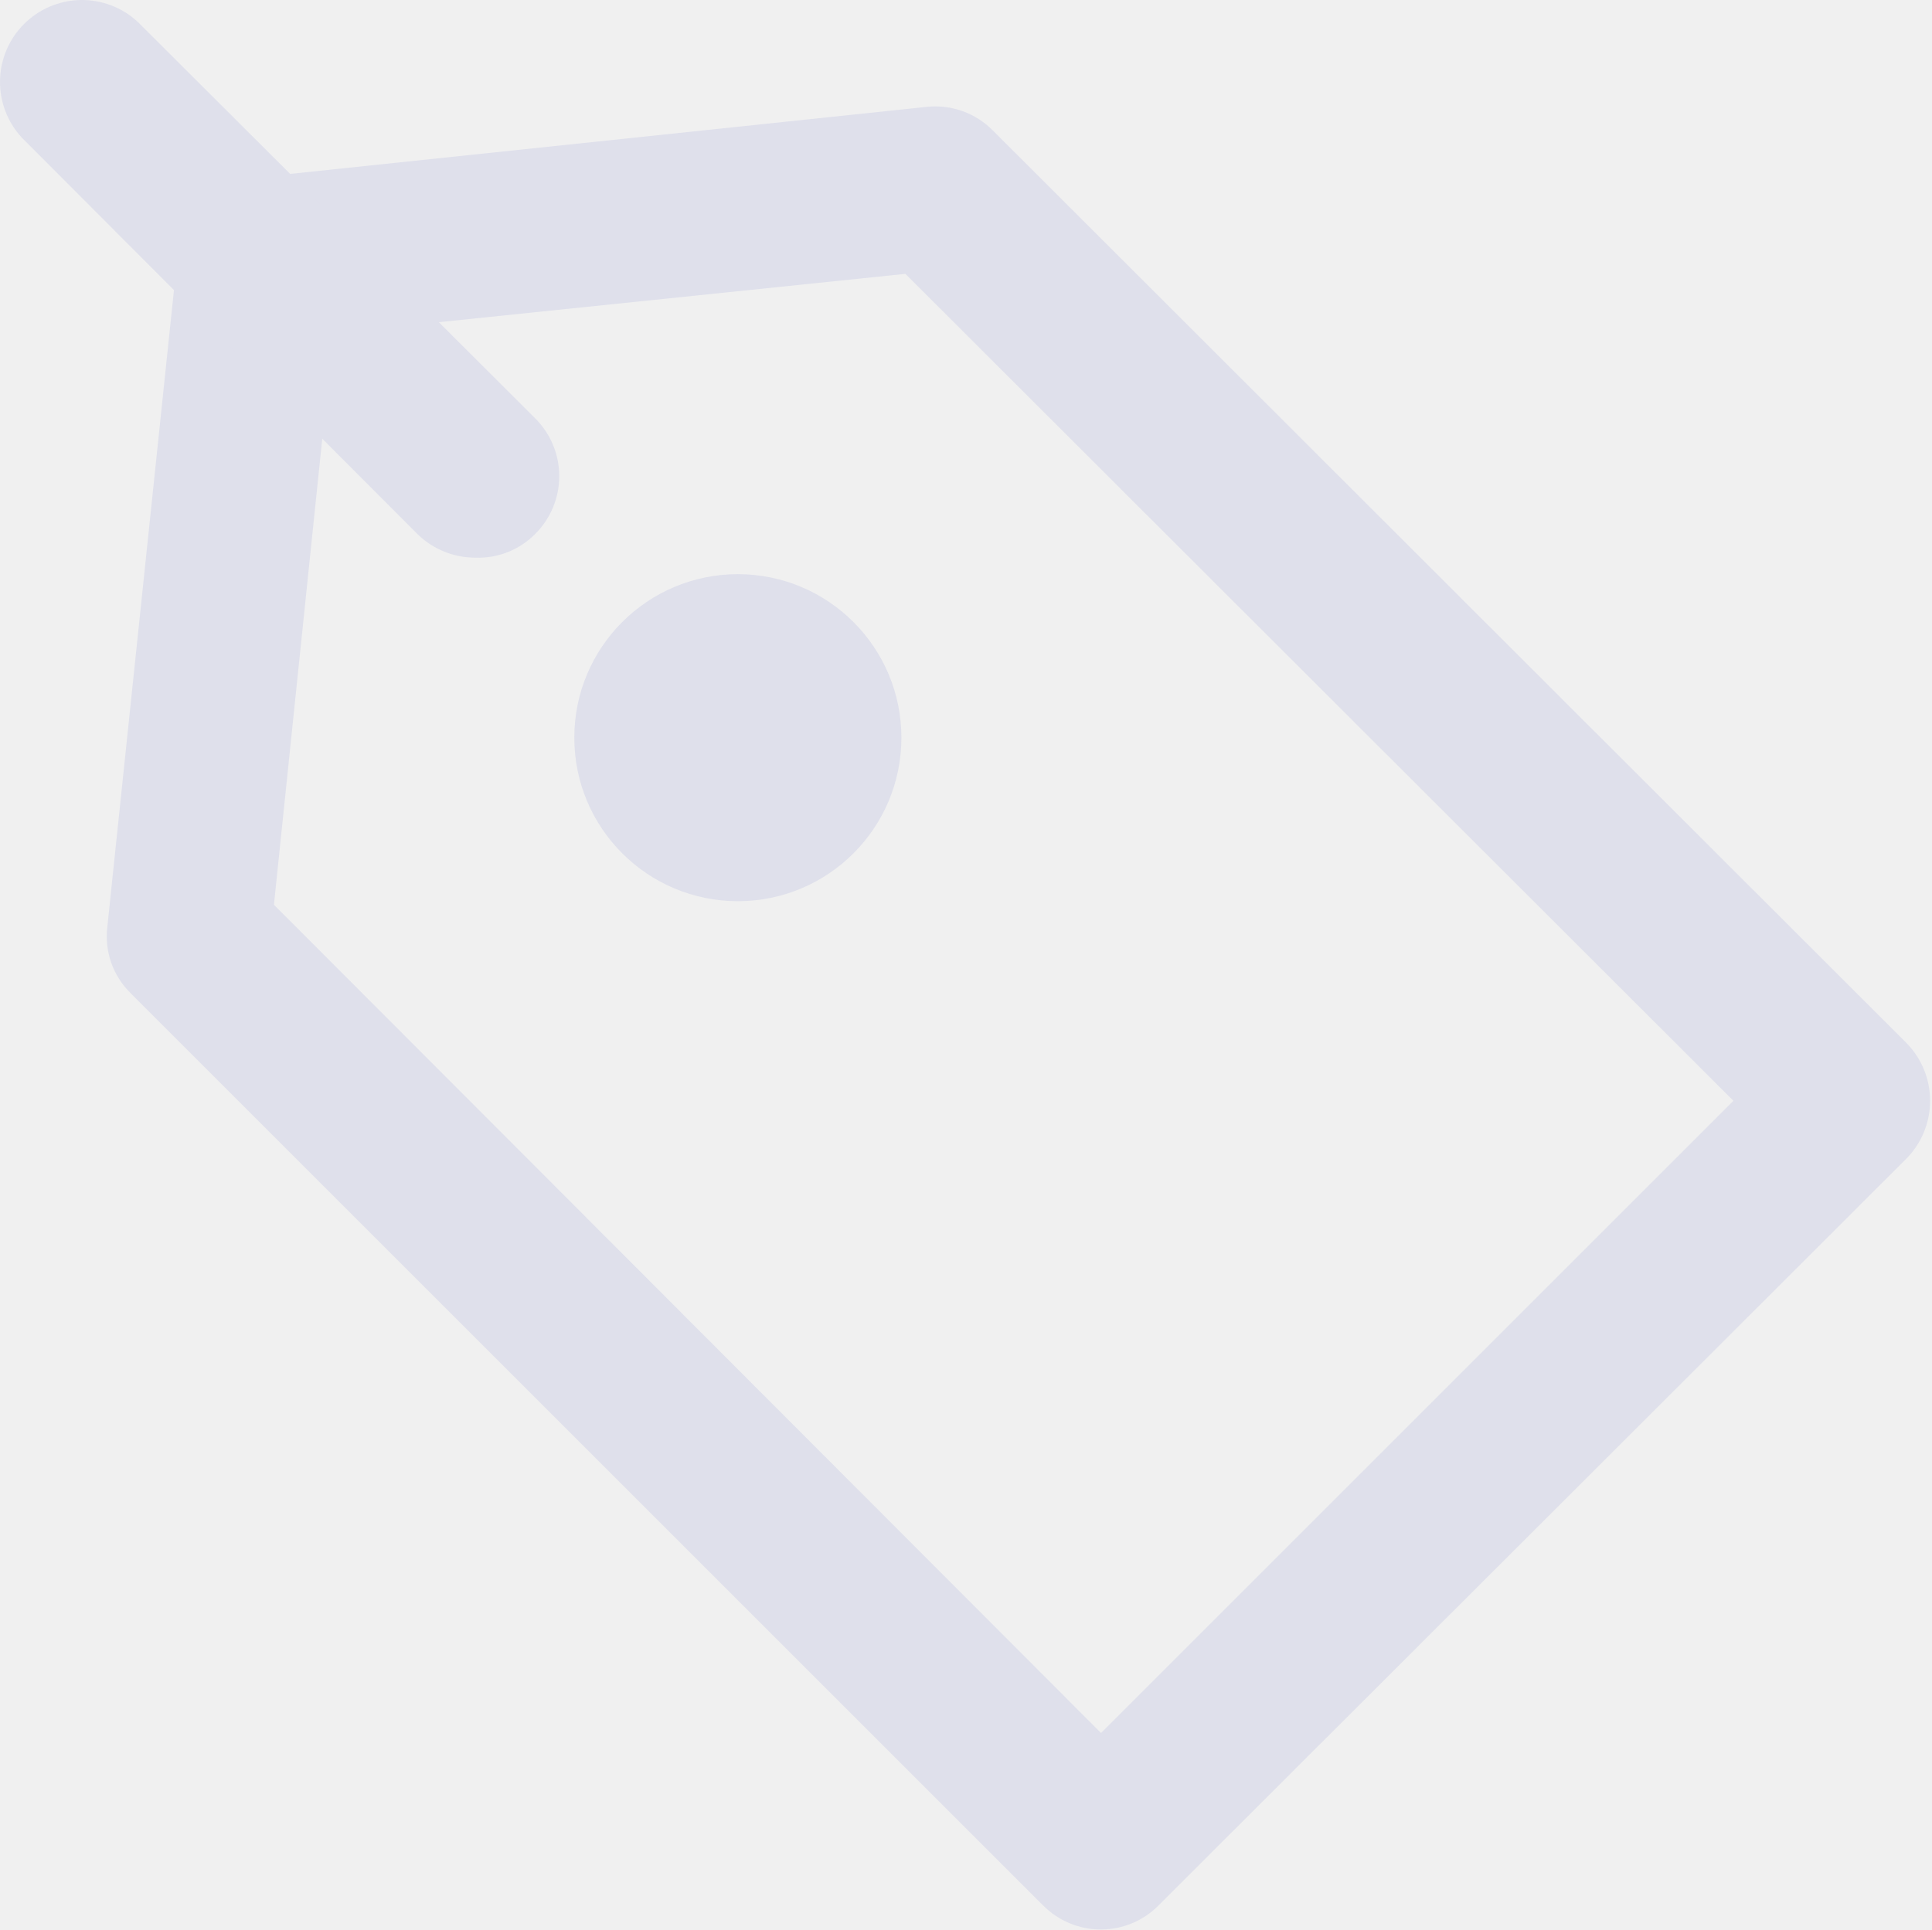
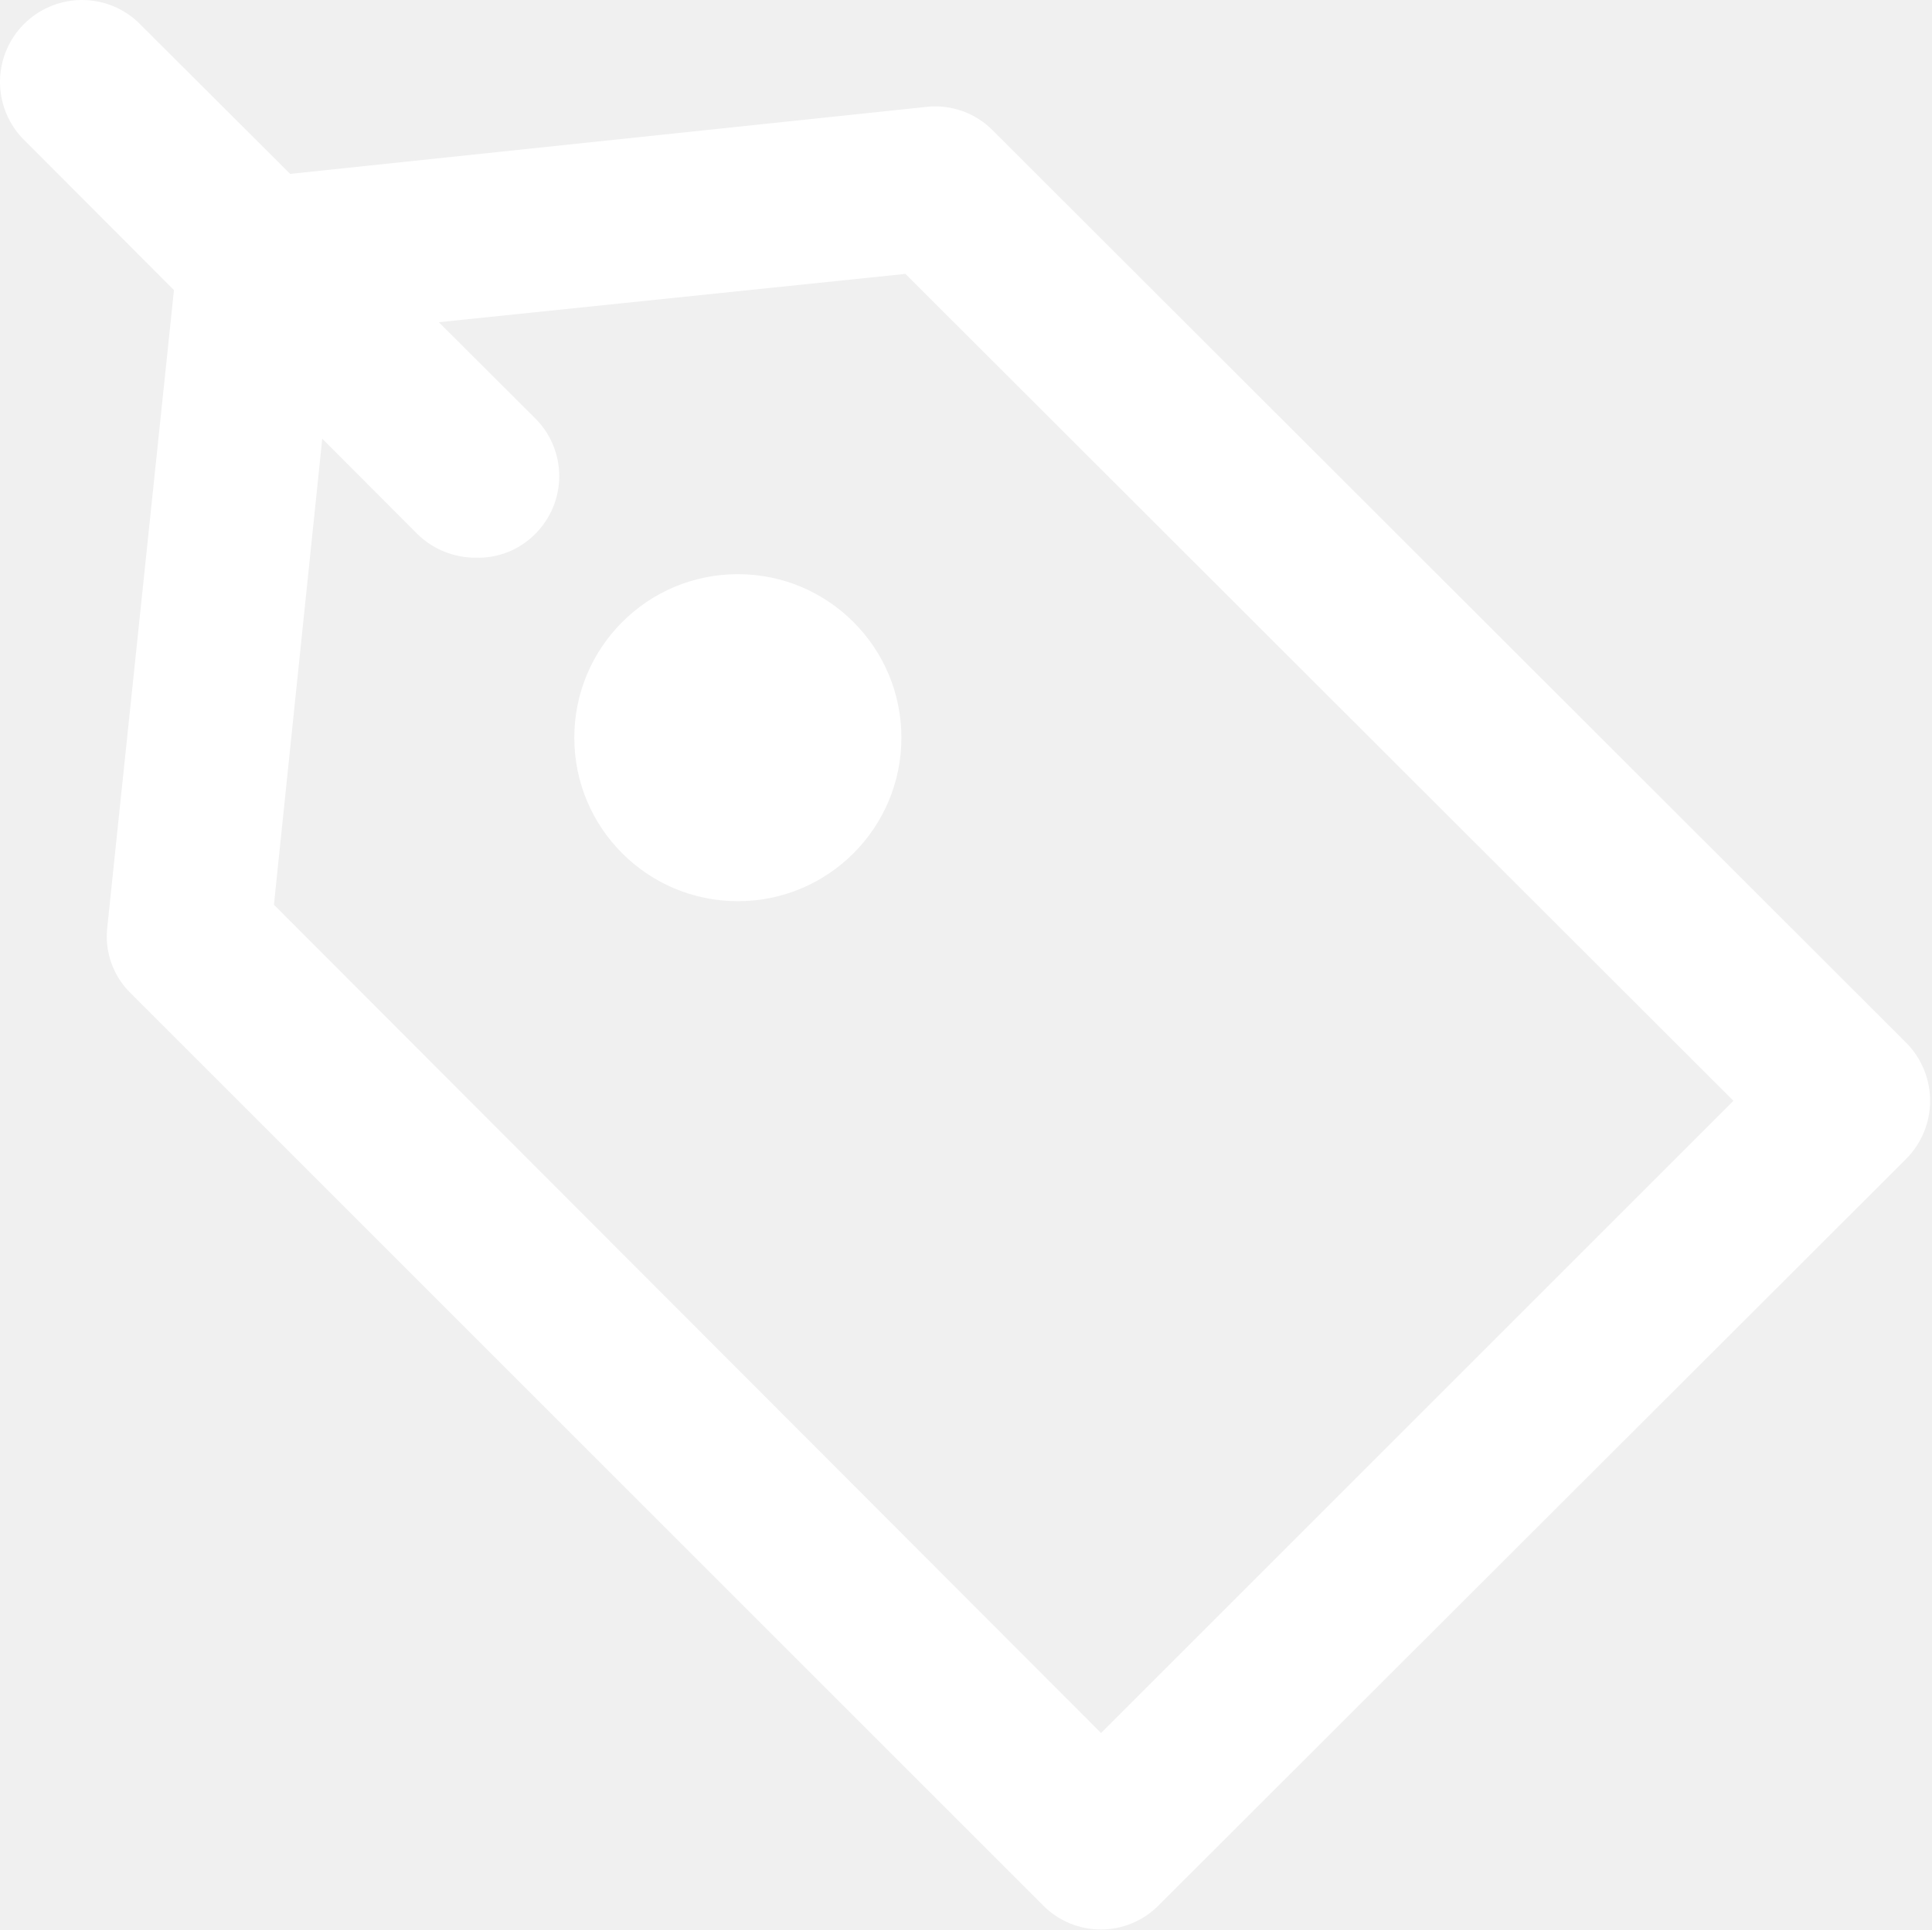
<svg xmlns="http://www.w3.org/2000/svg" width="941" height="940" viewBox="0 0 941 940" fill="none">
-   <path d="M536.279 939.999C531.033 940.017 525.836 938.99 520.991 936.977C516.146 934.965 511.751 932.008 508.061 928.279L63.534 483.751C59.355 479.638 56.166 474.627 54.211 469.099C52.255 463.571 51.584 457.67 52.247 451.844L86.759 121.921C87.665 112.904 91.66 104.477 98.069 98.068C104.477 91.66 112.904 87.664 121.922 86.758L451.627 52.029C457.467 51.442 463.365 52.17 468.886 54.161C474.408 56.152 479.413 59.354 483.534 63.533L928.496 508.061C935.919 515.577 940.081 525.715 940.081 536.278C940.081 546.841 935.919 556.979 928.496 564.495L564.279 928.279C560.615 931.982 556.255 934.924 551.449 936.936C546.644 938.947 541.488 939.988 536.279 939.999V939.999ZM133.425 440.774L536.279 844.278L844.279 536.278L440.992 133.425L162.294 162.293L133.425 440.774Z" fill="#DFE0EB" />
-   <path d="M359.379 439.039C403.373 439.039 439.038 403.374 439.038 359.38C439.038 315.385 403.373 279.721 359.379 279.721C315.384 279.721 279.72 315.385 279.72 359.38C279.72 403.374 315.384 439.039 359.379 439.039Z" fill="#DFE0EB" />
-   <path d="M231.751 271.689C221.234 271.746 211.11 267.696 203.534 260.402L10.572 67.007C3.584 59.425 -0.201 49.435 0.008 39.126C0.218 28.817 4.407 18.989 11.698 11.698C18.989 4.407 28.817 0.218 39.126 0.008C49.435 -0.201 59.425 3.584 67.007 10.572L260.402 203.534C264.196 207.234 267.21 211.656 269.269 216.539C271.327 221.423 272.388 226.669 272.388 231.968C272.388 237.267 271.327 242.513 269.269 247.396C267.21 252.28 264.196 256.702 260.402 260.402C256.648 264.137 252.169 267.064 247.242 269.005C242.315 270.946 237.044 271.859 231.751 271.689V271.689Z" fill="#DFE0EB" />
+   <path d="M536.279 939.999C531.033 940.017 525.836 938.99 520.991 936.977C516.146 934.965 511.751 932.008 508.061 928.279L63.534 483.751C59.355 479.638 56.166 474.627 54.211 469.099C52.255 463.571 51.584 457.67 52.247 451.844L86.759 121.921C87.665 112.904 91.66 104.477 98.069 98.068C104.477 91.66 112.904 87.664 121.922 86.758L451.627 52.029C457.467 51.442 463.365 52.17 468.886 54.161C474.408 56.152 479.413 59.354 483.534 63.533L928.496 508.061C935.919 515.577 940.081 525.715 940.081 536.278C940.081 546.841 935.919 556.979 928.496 564.495L564.279 928.279C560.615 931.982 556.255 934.924 551.449 936.936C546.644 938.947 541.488 939.988 536.279 939.999V939.999ZM133.425 440.774L536.279 844.278L844.279 536.278L440.992 133.425L162.294 162.293L133.425 440.774Z" fill="#fff" />
+   <path d="M359.379 439.039C403.373 439.039 439.038 403.374 439.038 359.38C439.038 315.385 403.373 279.721 359.379 279.721C315.384 279.721 279.72 315.385 279.72 359.38C279.72 403.374 315.384 439.039 359.379 439.039Z" fill="#fff" />
+   <path d="M231.751 271.689C221.234 271.746 211.11 267.696 203.534 260.402L10.572 67.007C3.584 59.425 -0.201 49.435 0.008 39.126C0.218 28.817 4.407 18.989 11.698 11.698C18.989 4.407 28.817 0.218 39.126 0.008C49.435 -0.201 59.425 3.584 67.007 10.572L260.402 203.534C264.196 207.234 267.21 211.656 269.269 216.539C271.327 221.423 272.388 226.669 272.388 231.968C272.388 237.267 271.327 242.513 269.269 247.396C267.21 252.28 264.196 256.702 260.402 260.402C256.648 264.137 252.169 267.064 247.242 269.005C242.315 270.946 237.044 271.859 231.751 271.689V271.689Z" fill="#fff" />
</svg>
